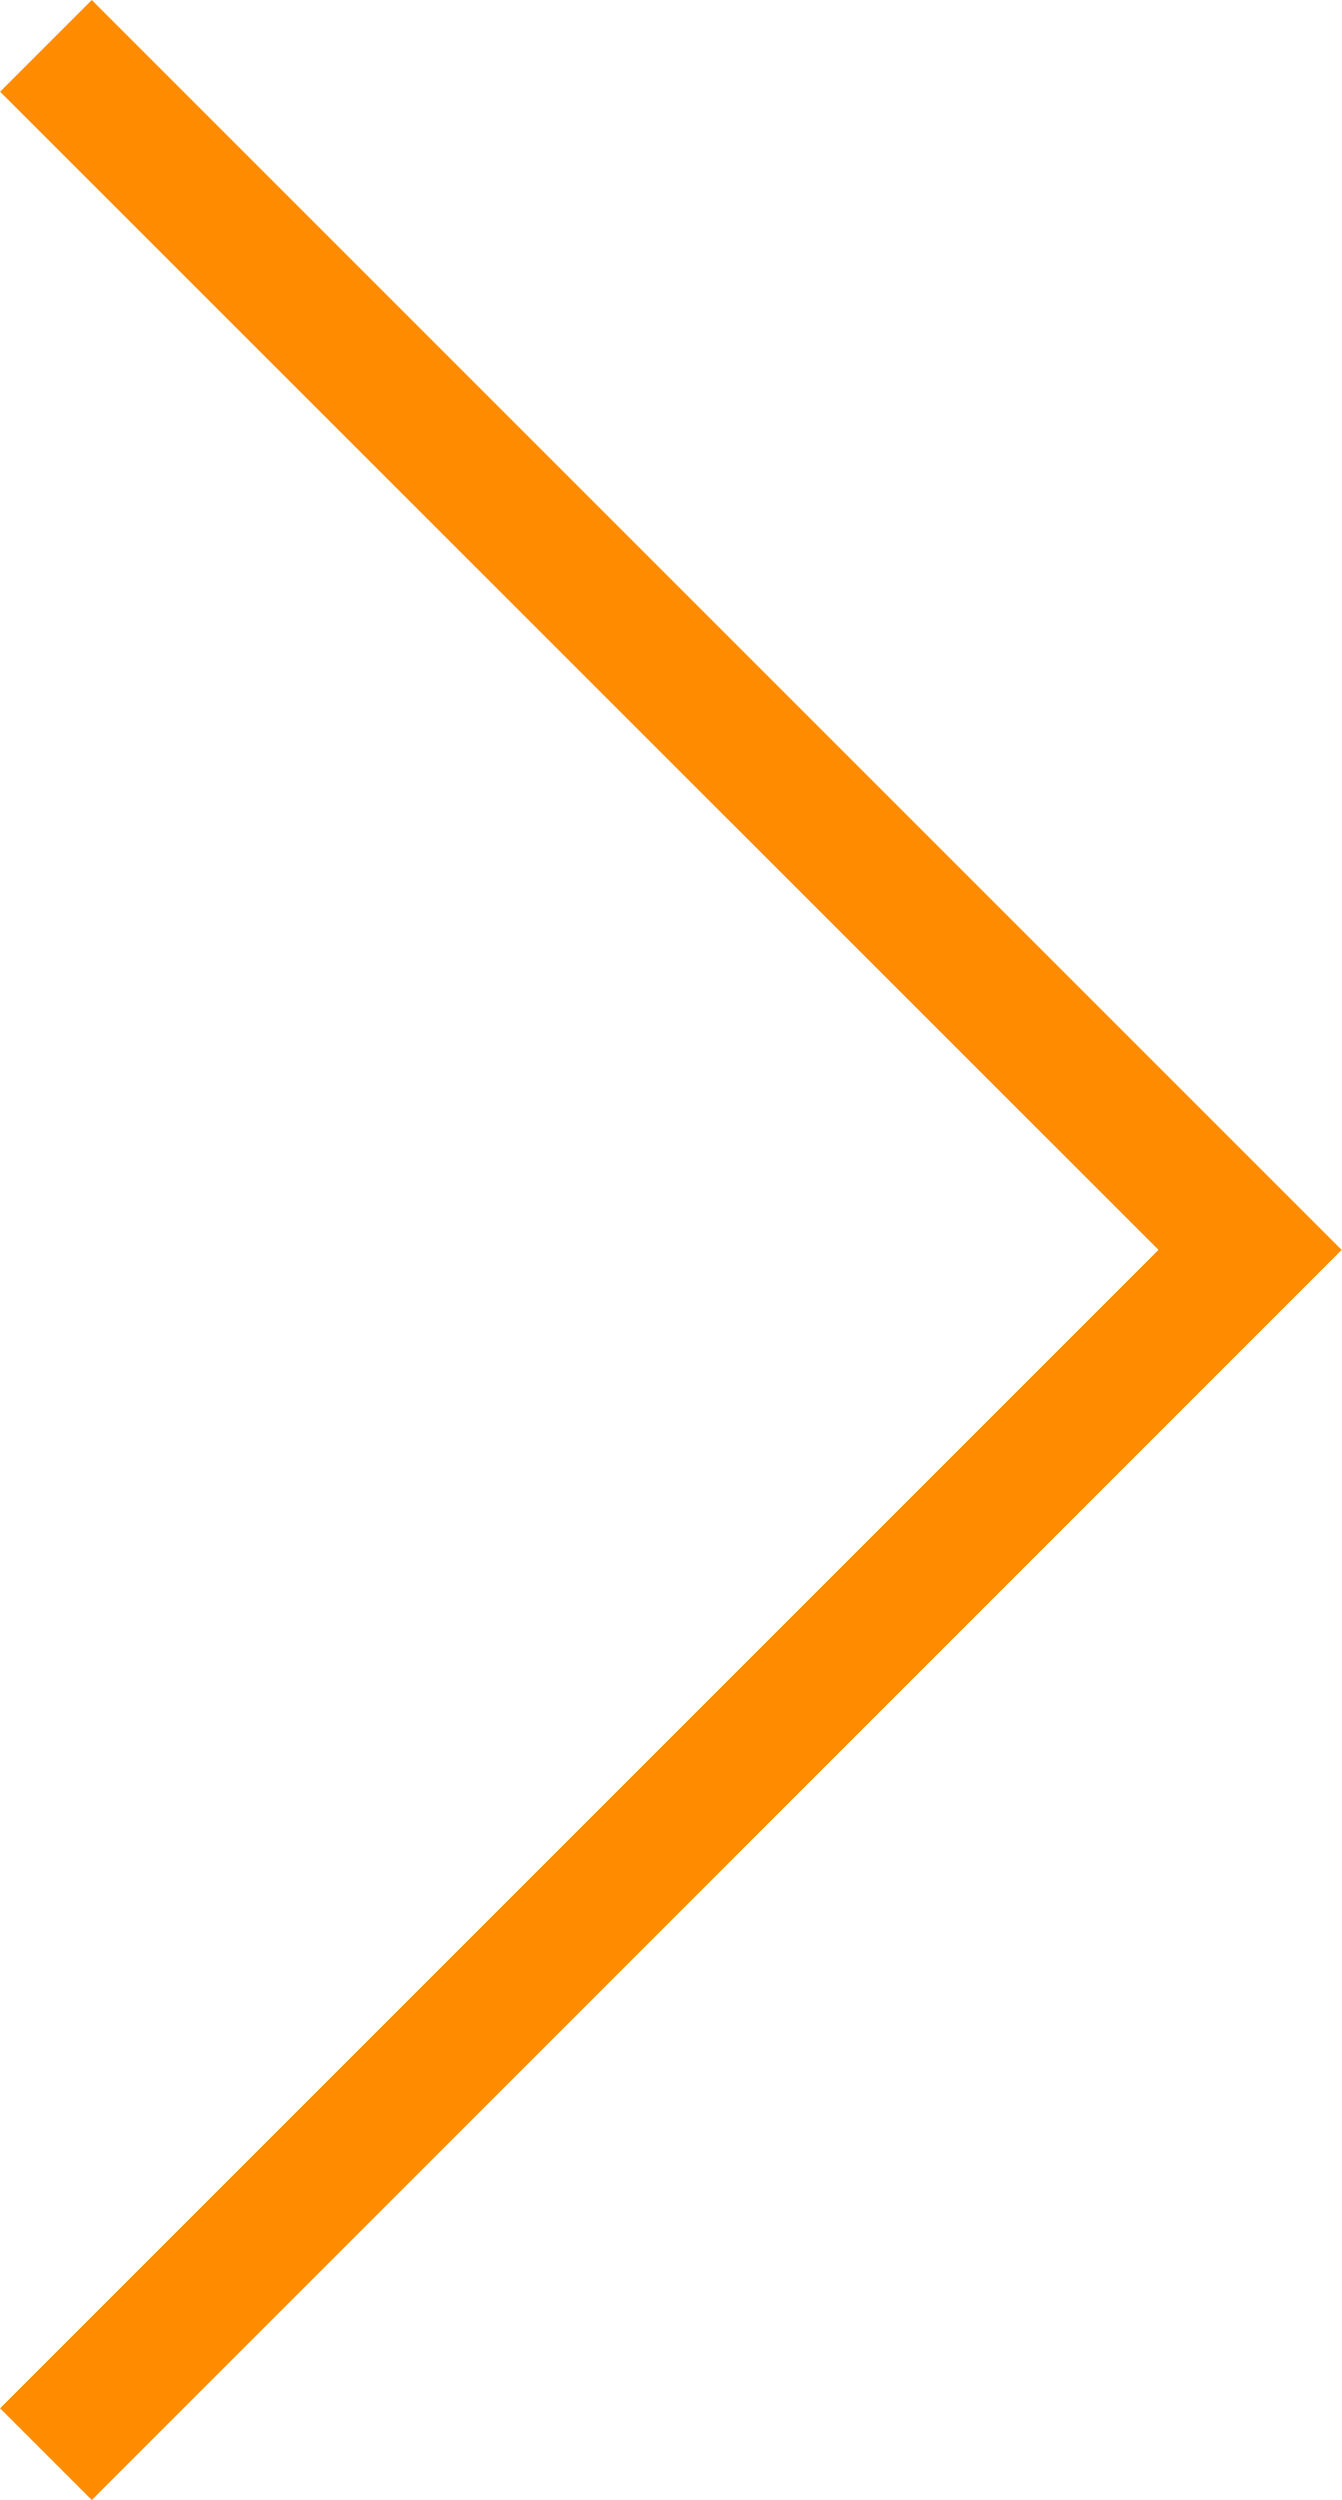
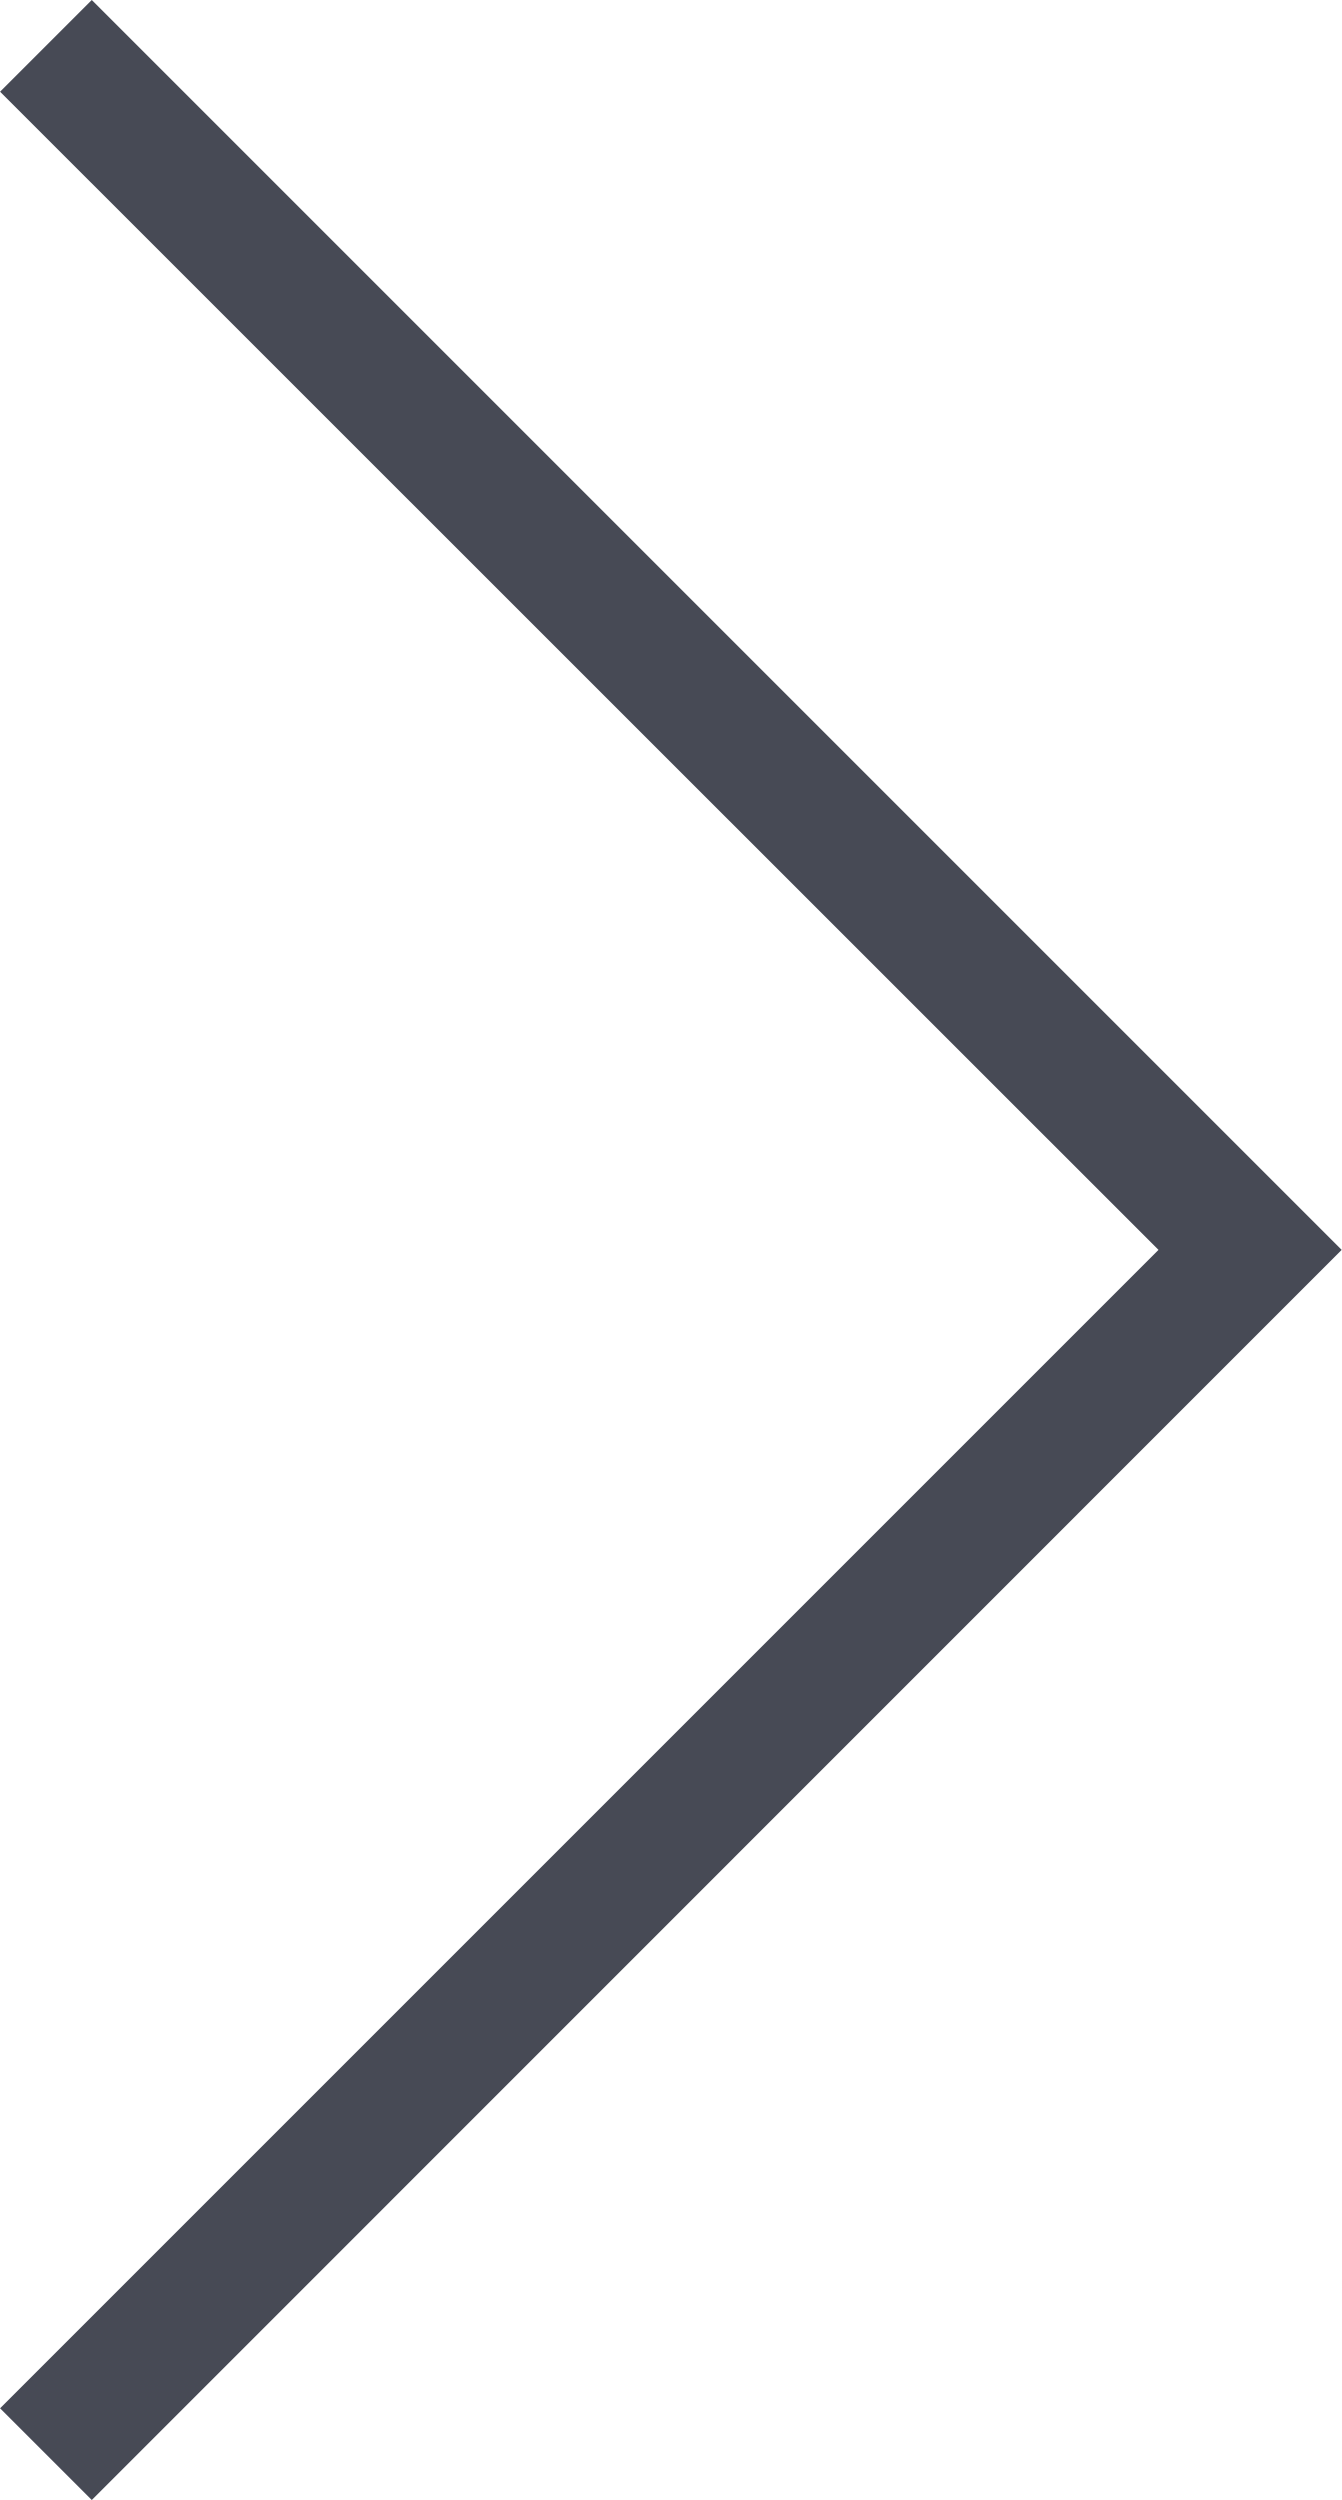
<svg xmlns="http://www.w3.org/2000/svg" width="38.97mm" height="72.61mm" viewBox="0 0 110.45 205.82">
  <defs>
-     <style>.a{fill:#ff8c00;}</style>
+     <style>.a{fill:#474a55;}</style>
  </defs>
  <polygon class="a" points="0 198.27 95.37 102.9 0 7.55 7.55 0 110.45 102.9 7.55 205.82 0 198.27" />
</svg>
